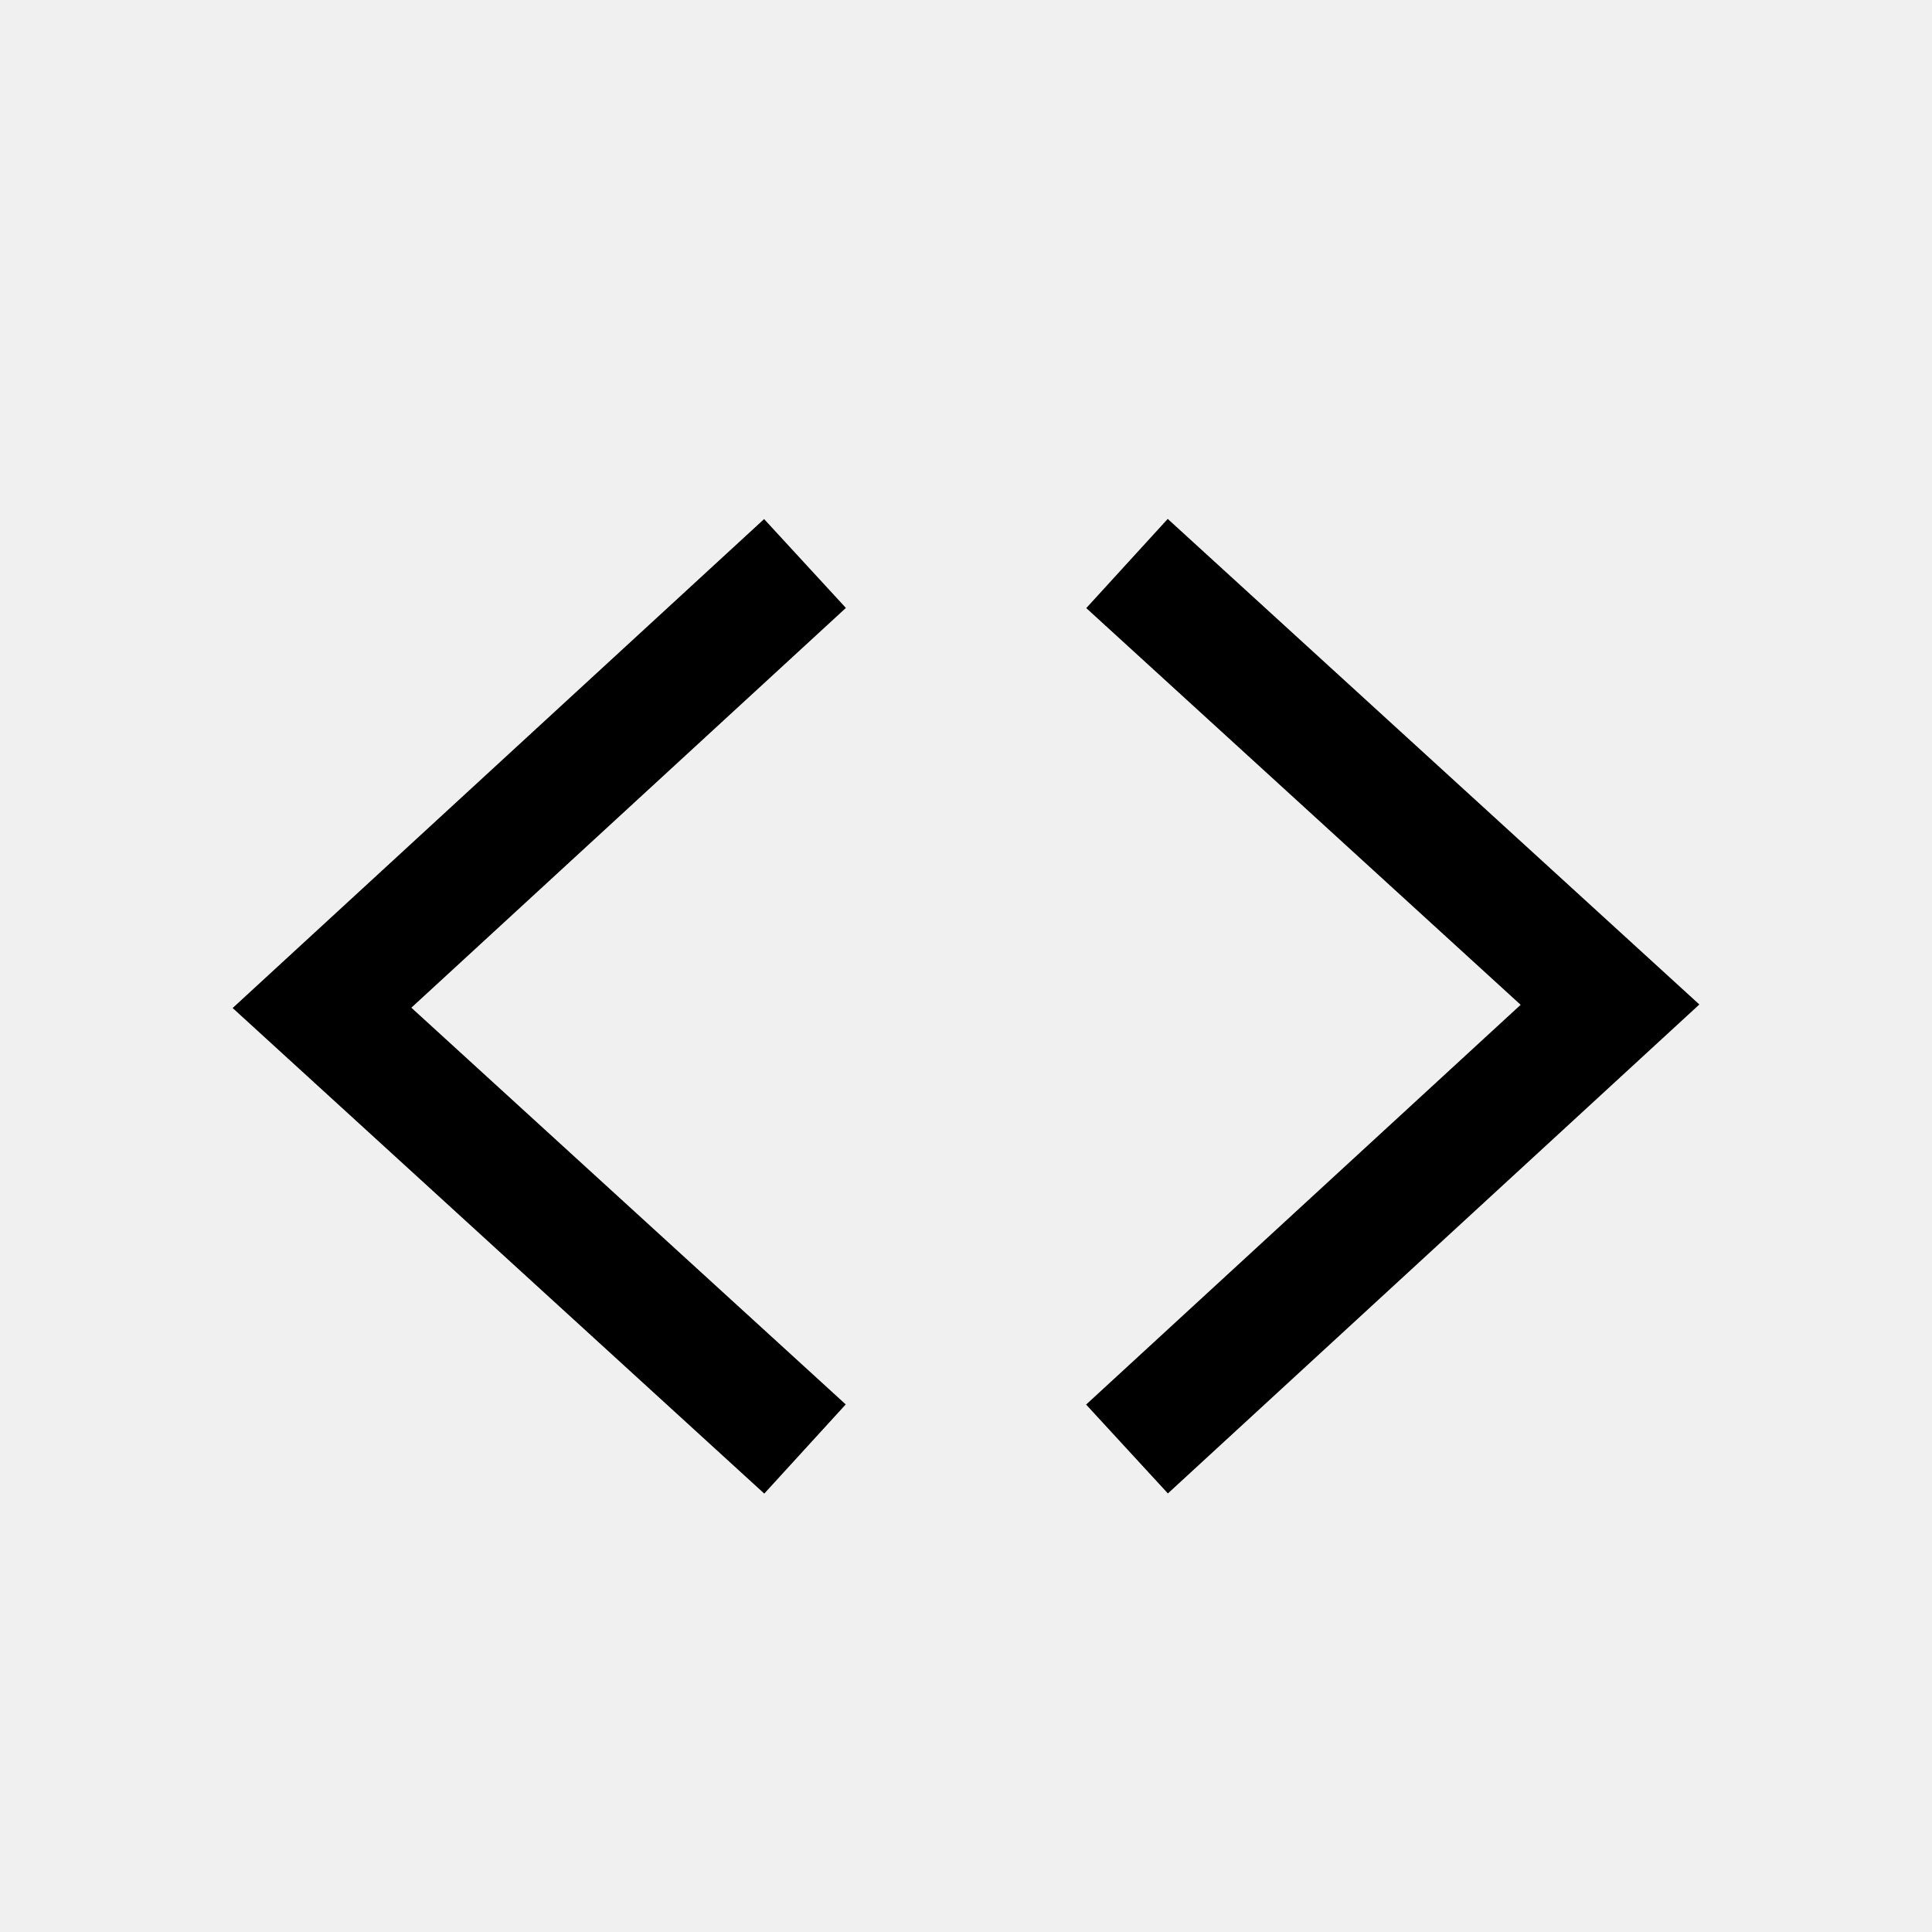
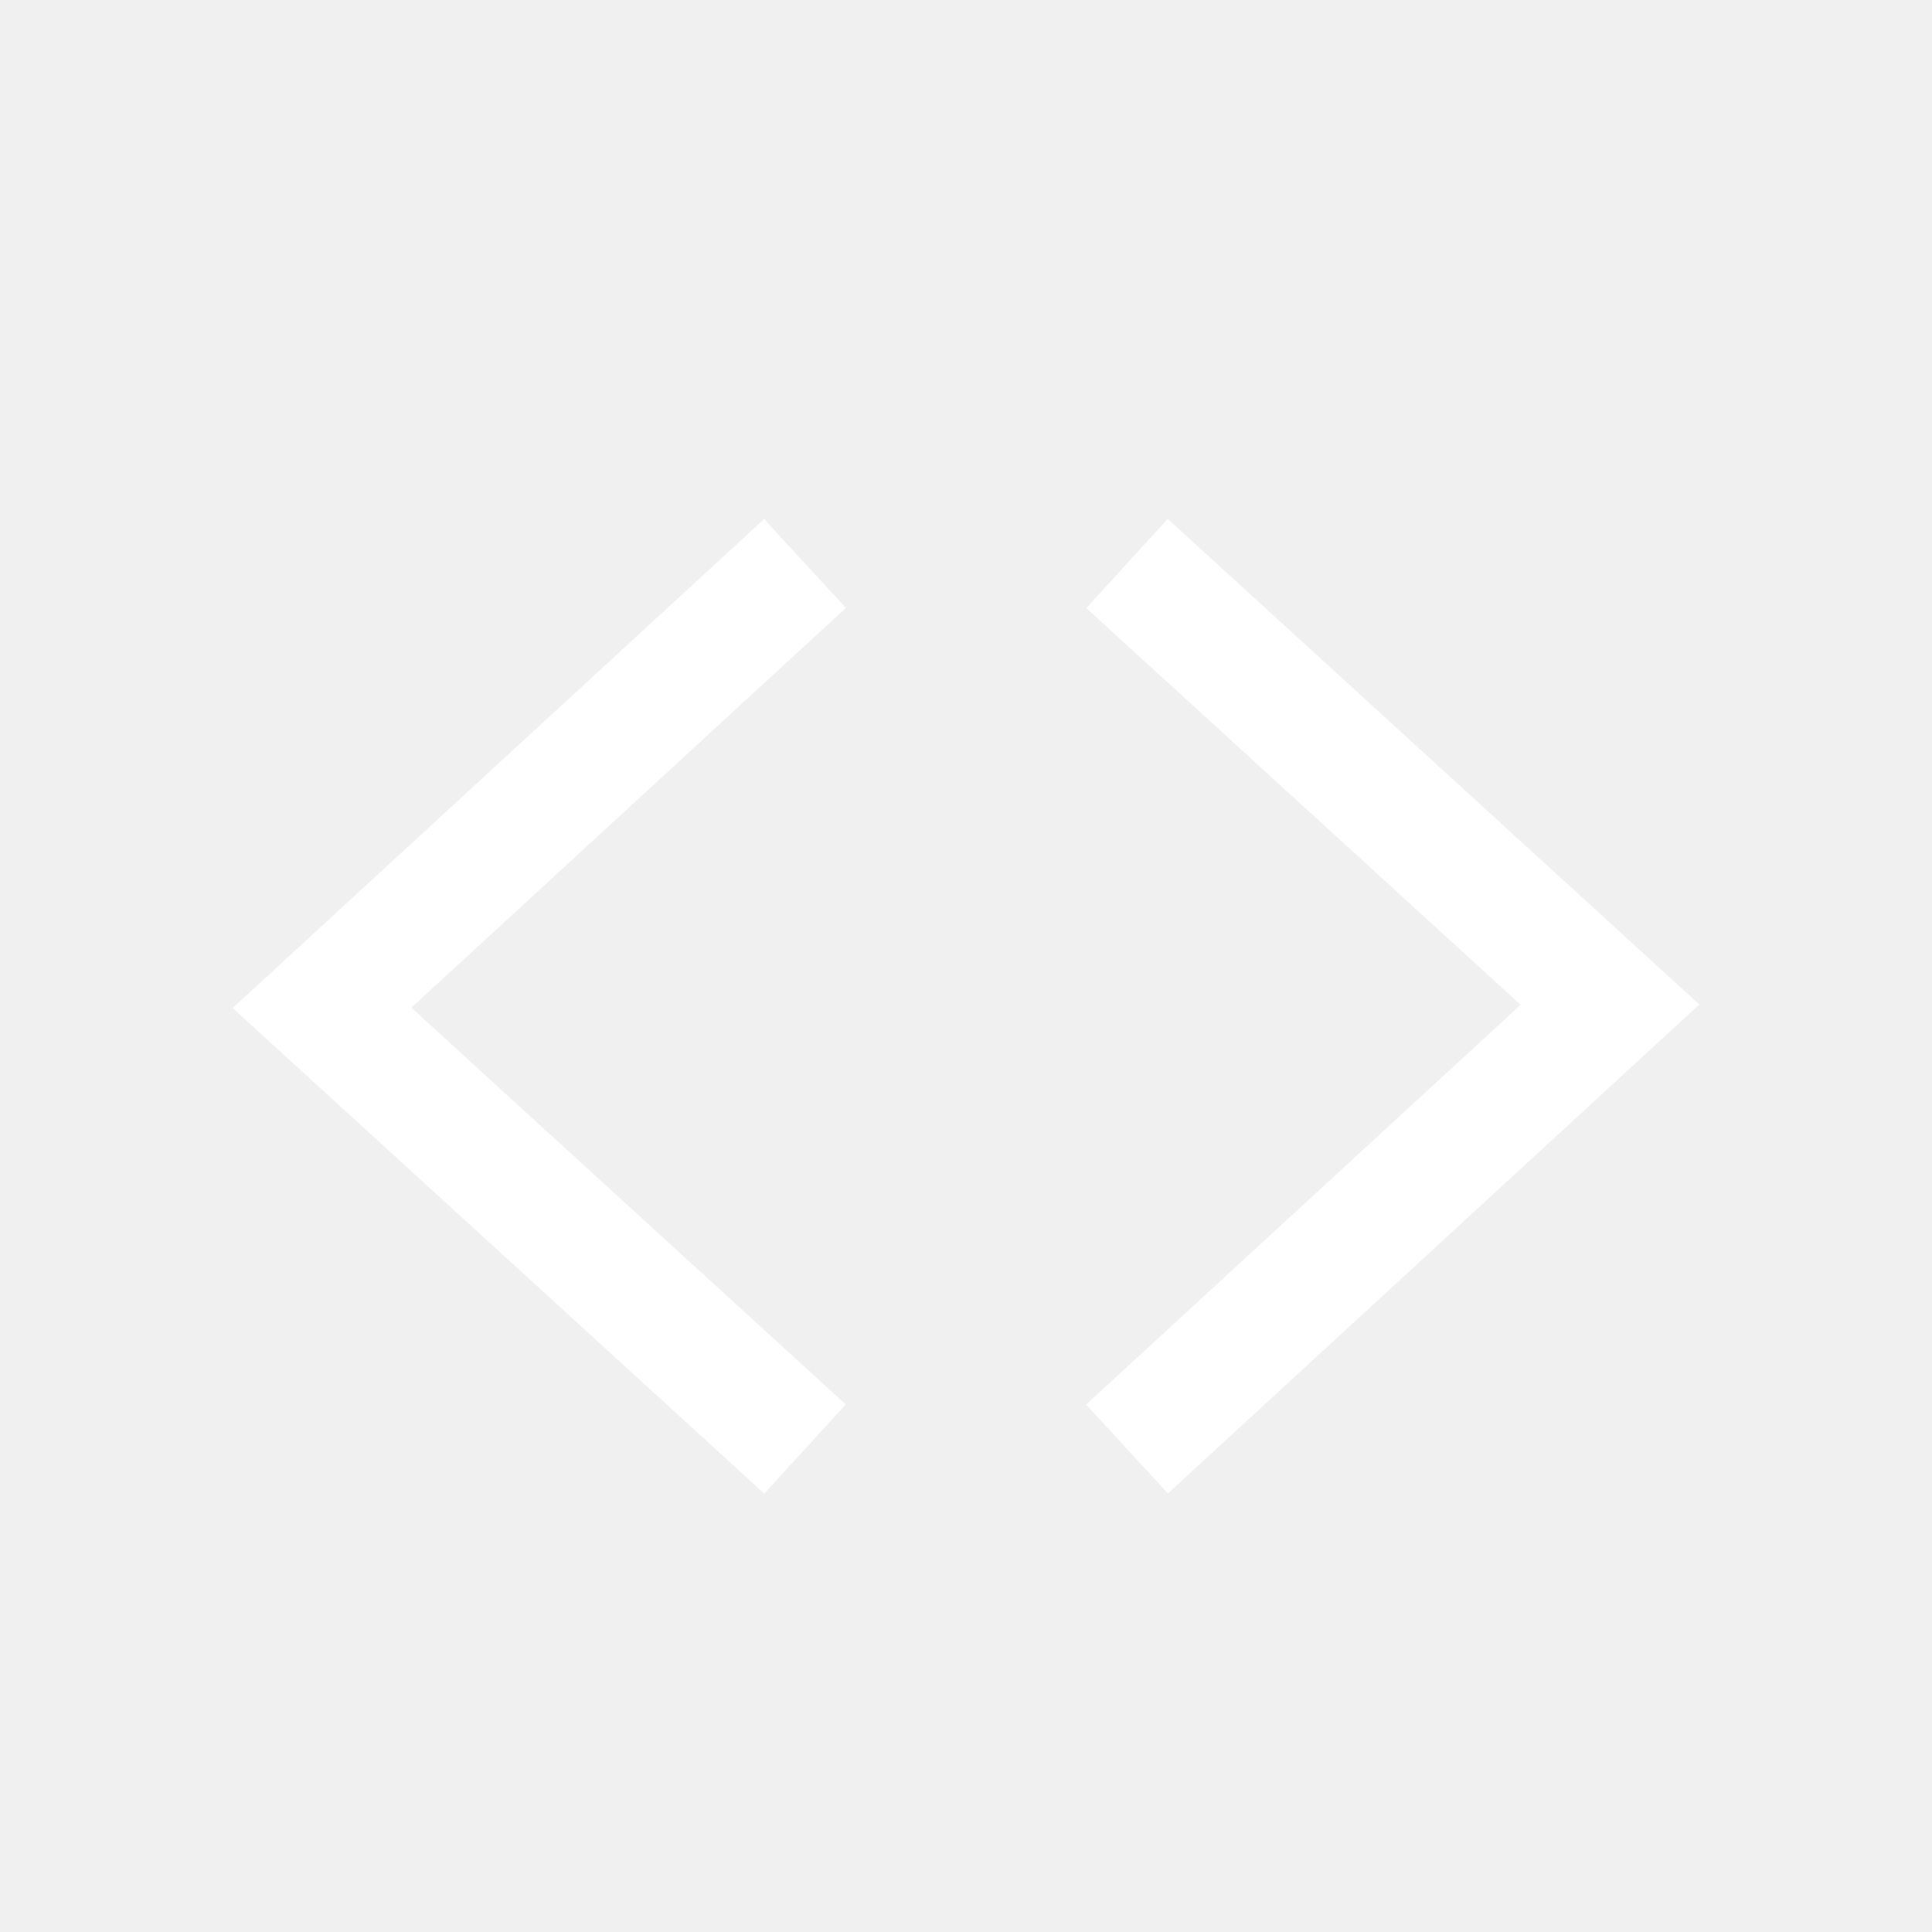
<svg xmlns="http://www.w3.org/2000/svg" width="24" height="24" viewBox="0 0 24 24" fill="none">
-   <path d="M14.506 6.446L13.494 7.554L18.89 12.482L13.492 17.448L14.508 18.552L21.11 12.478L14.506 6.446Z" fill="currentColor" />
-   <path d="M9.494 18.554L10.506 17.446L5.11 12.518L10.508 7.552L9.492 6.448L2.89 12.522L9.494 18.554Z" fill="currentColor" />
+   <path d="M14.506 6.446L13.494 7.554L18.89 12.482L13.492 17.448L14.508 18.552L21.11 12.478L14.506 6.446Z" fill="white" />
+   <path d="M9.494 18.554L10.506 17.446L5.11 12.518L10.508 7.552L9.492 6.448L2.89 12.522L9.494 18.554Z" fill="white" />
</svg>
